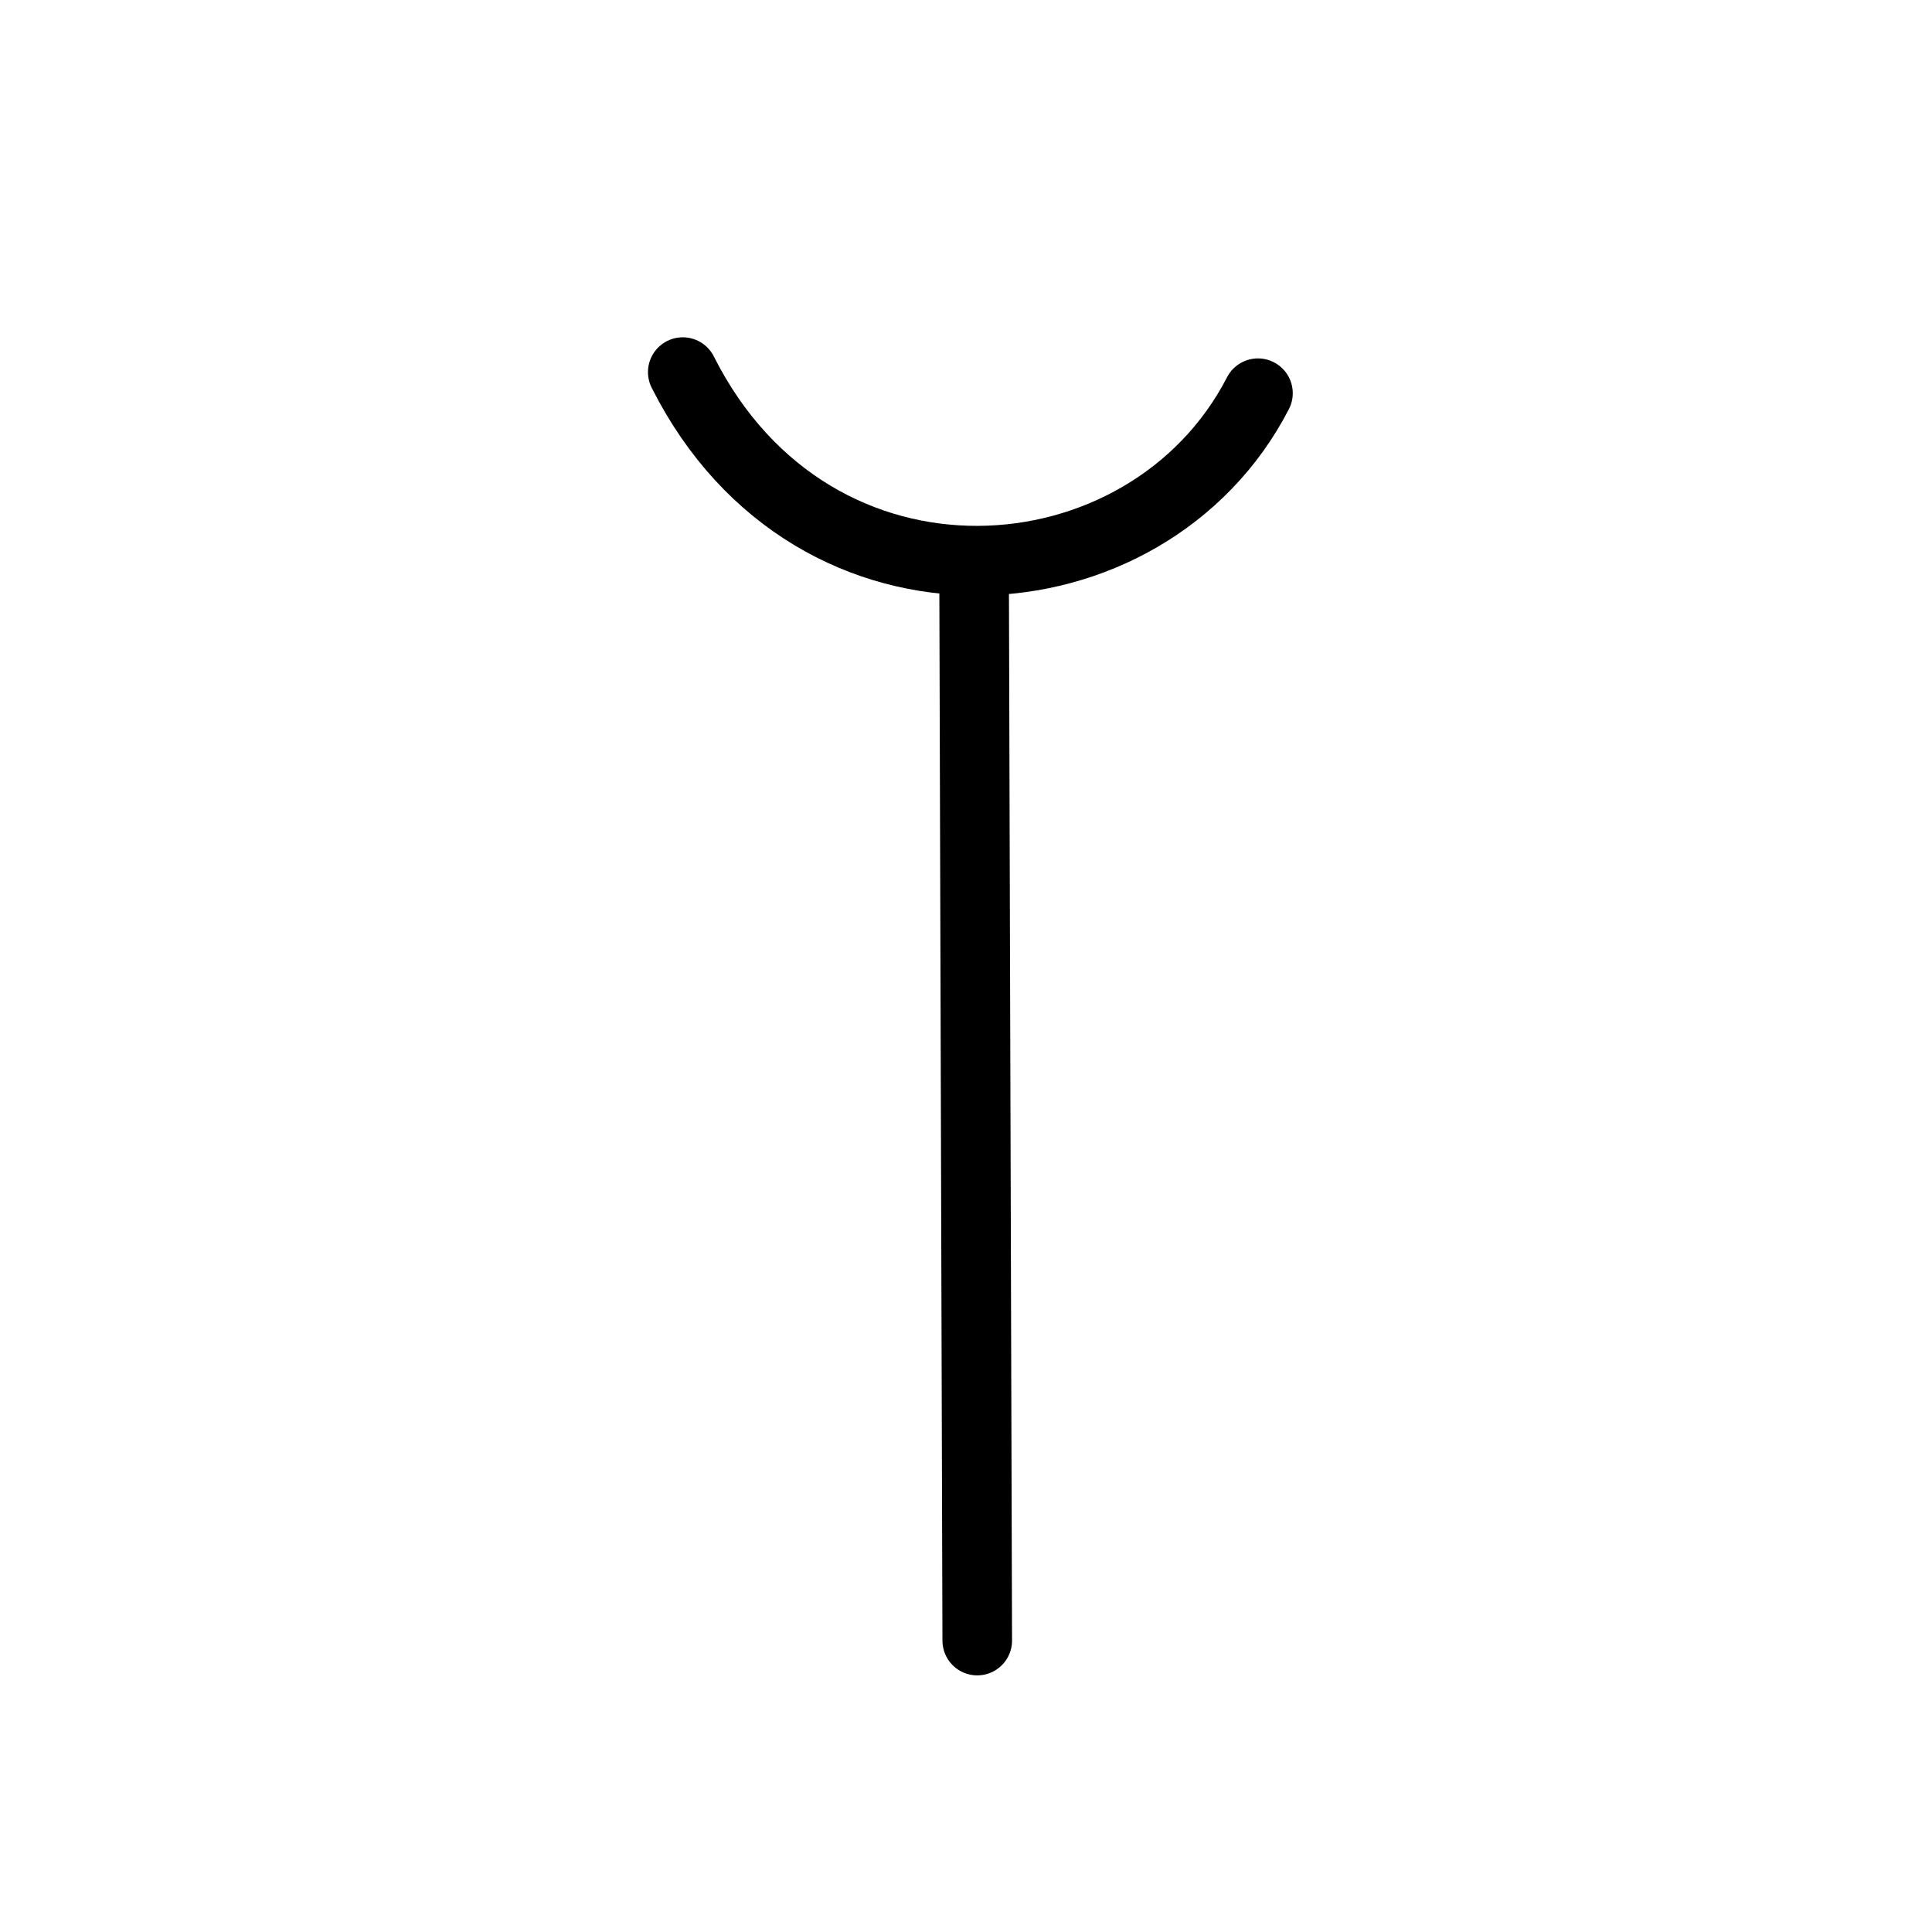
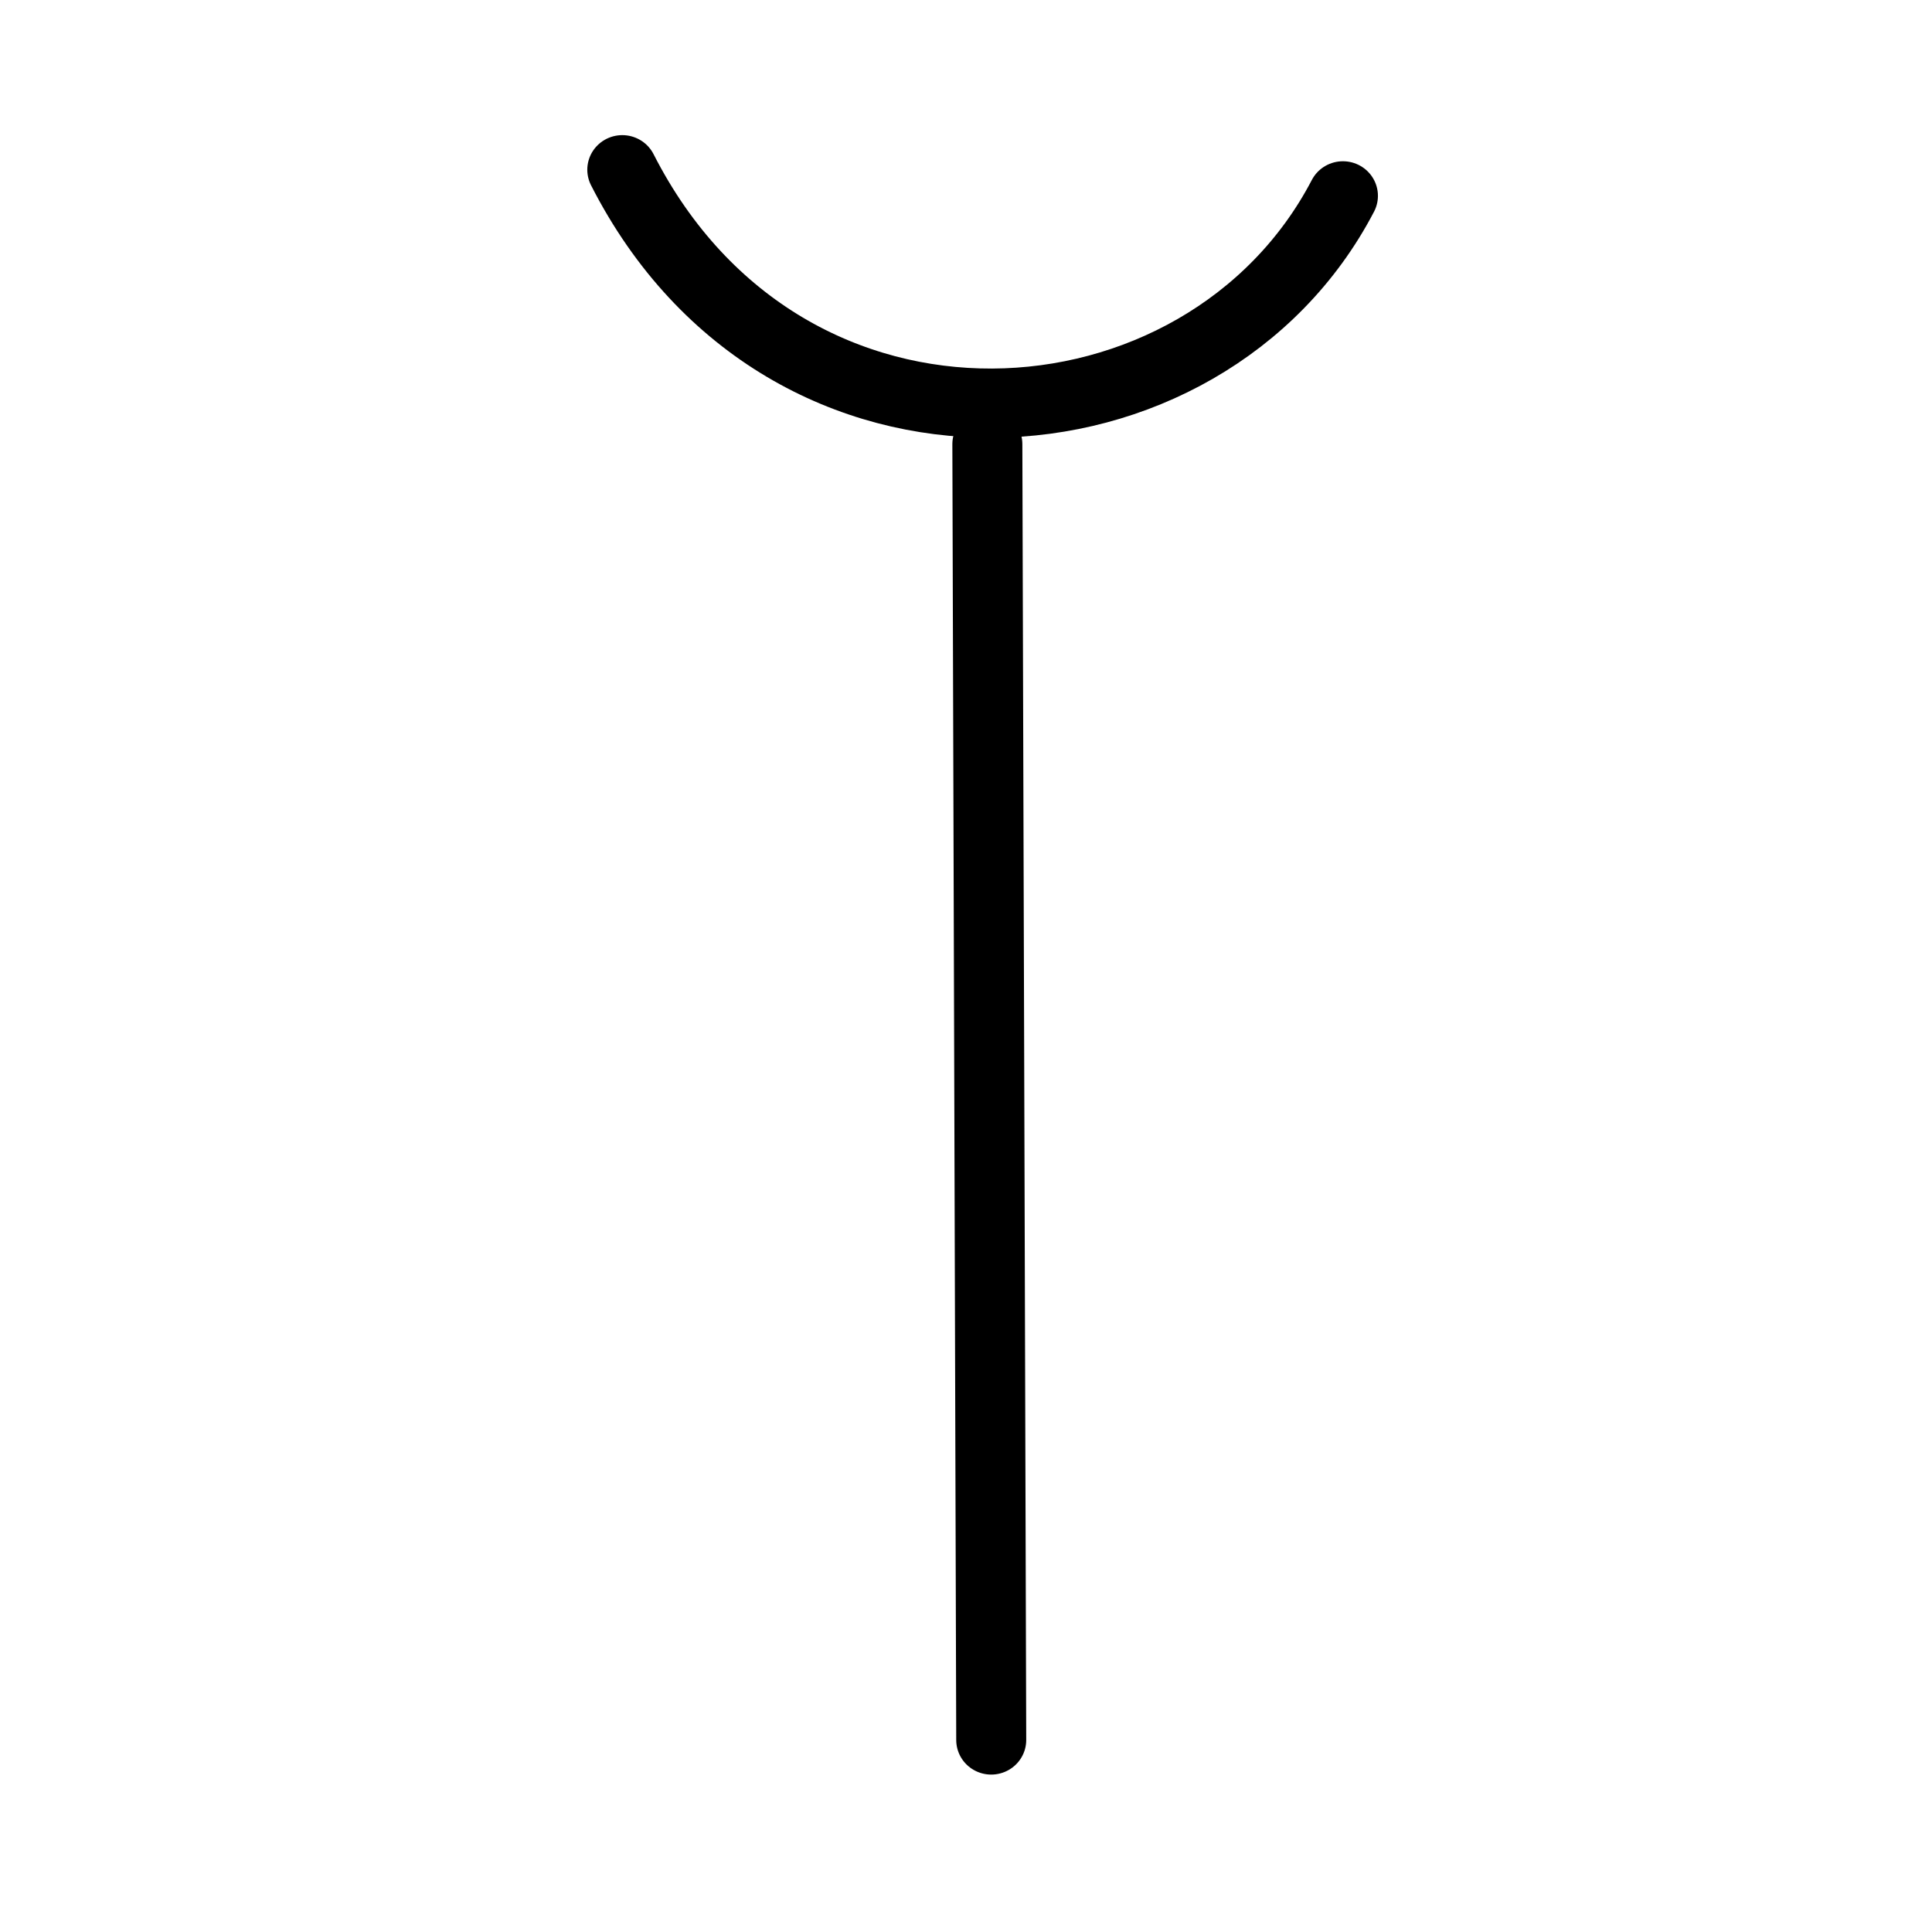
<svg xmlns="http://www.w3.org/2000/svg" width="50mm" height="50mm" viewBox="0 0 50 50" version="1.1" id="svg5">
  <defs id="defs2" />
  <g id="layer1">
-     <path style="fill:none;stroke:#000000;stroke-width:1.801;stroke-linecap:round;stroke-linejoin:round;stroke-dasharray:none;paint-order:fill markers stroke;stop-color:#000000" d="M 32.556,10.176 C 29.698,15.721 21.061,16.37 17.67,9.63" id="path12949" />
-     <path style="fill:none;stroke:#000000;stroke-width:1.801;stroke-linecap:round;stroke-linejoin:round;stroke-dasharray:none;paint-order:fill markers stroke;stop-color:#000000" d="m 25.211,15.367 0.08,27.091" id="path16682" />
+     <g id="g291" transform="matrix(1.252847,0,0,1.23793,-6.032874,-7.529017)" style="stroke-width:0.803">
+       <path style="fill:none;stroke:#000000;stroke-width:1.446;stroke-linecap:round;stroke-linejoin:round;stroke-dasharray:none;paint-order:fill markers stroke;stop-color:#000000" d="M 32.556,10.176 C 29.698,15.721 21.061,16.37 17.67,9.63" id="path12949" />
+       <path style="fill:none;stroke:#000000;stroke-width:1.446;stroke-linecap:round;stroke-linejoin:round;stroke-dasharray:none;paint-order:fill markers stroke;stop-color:#000000" d="m 25.211,15.367 0.08,27.091" id="path16682" />
+     </g>
  </g>
</svg>
